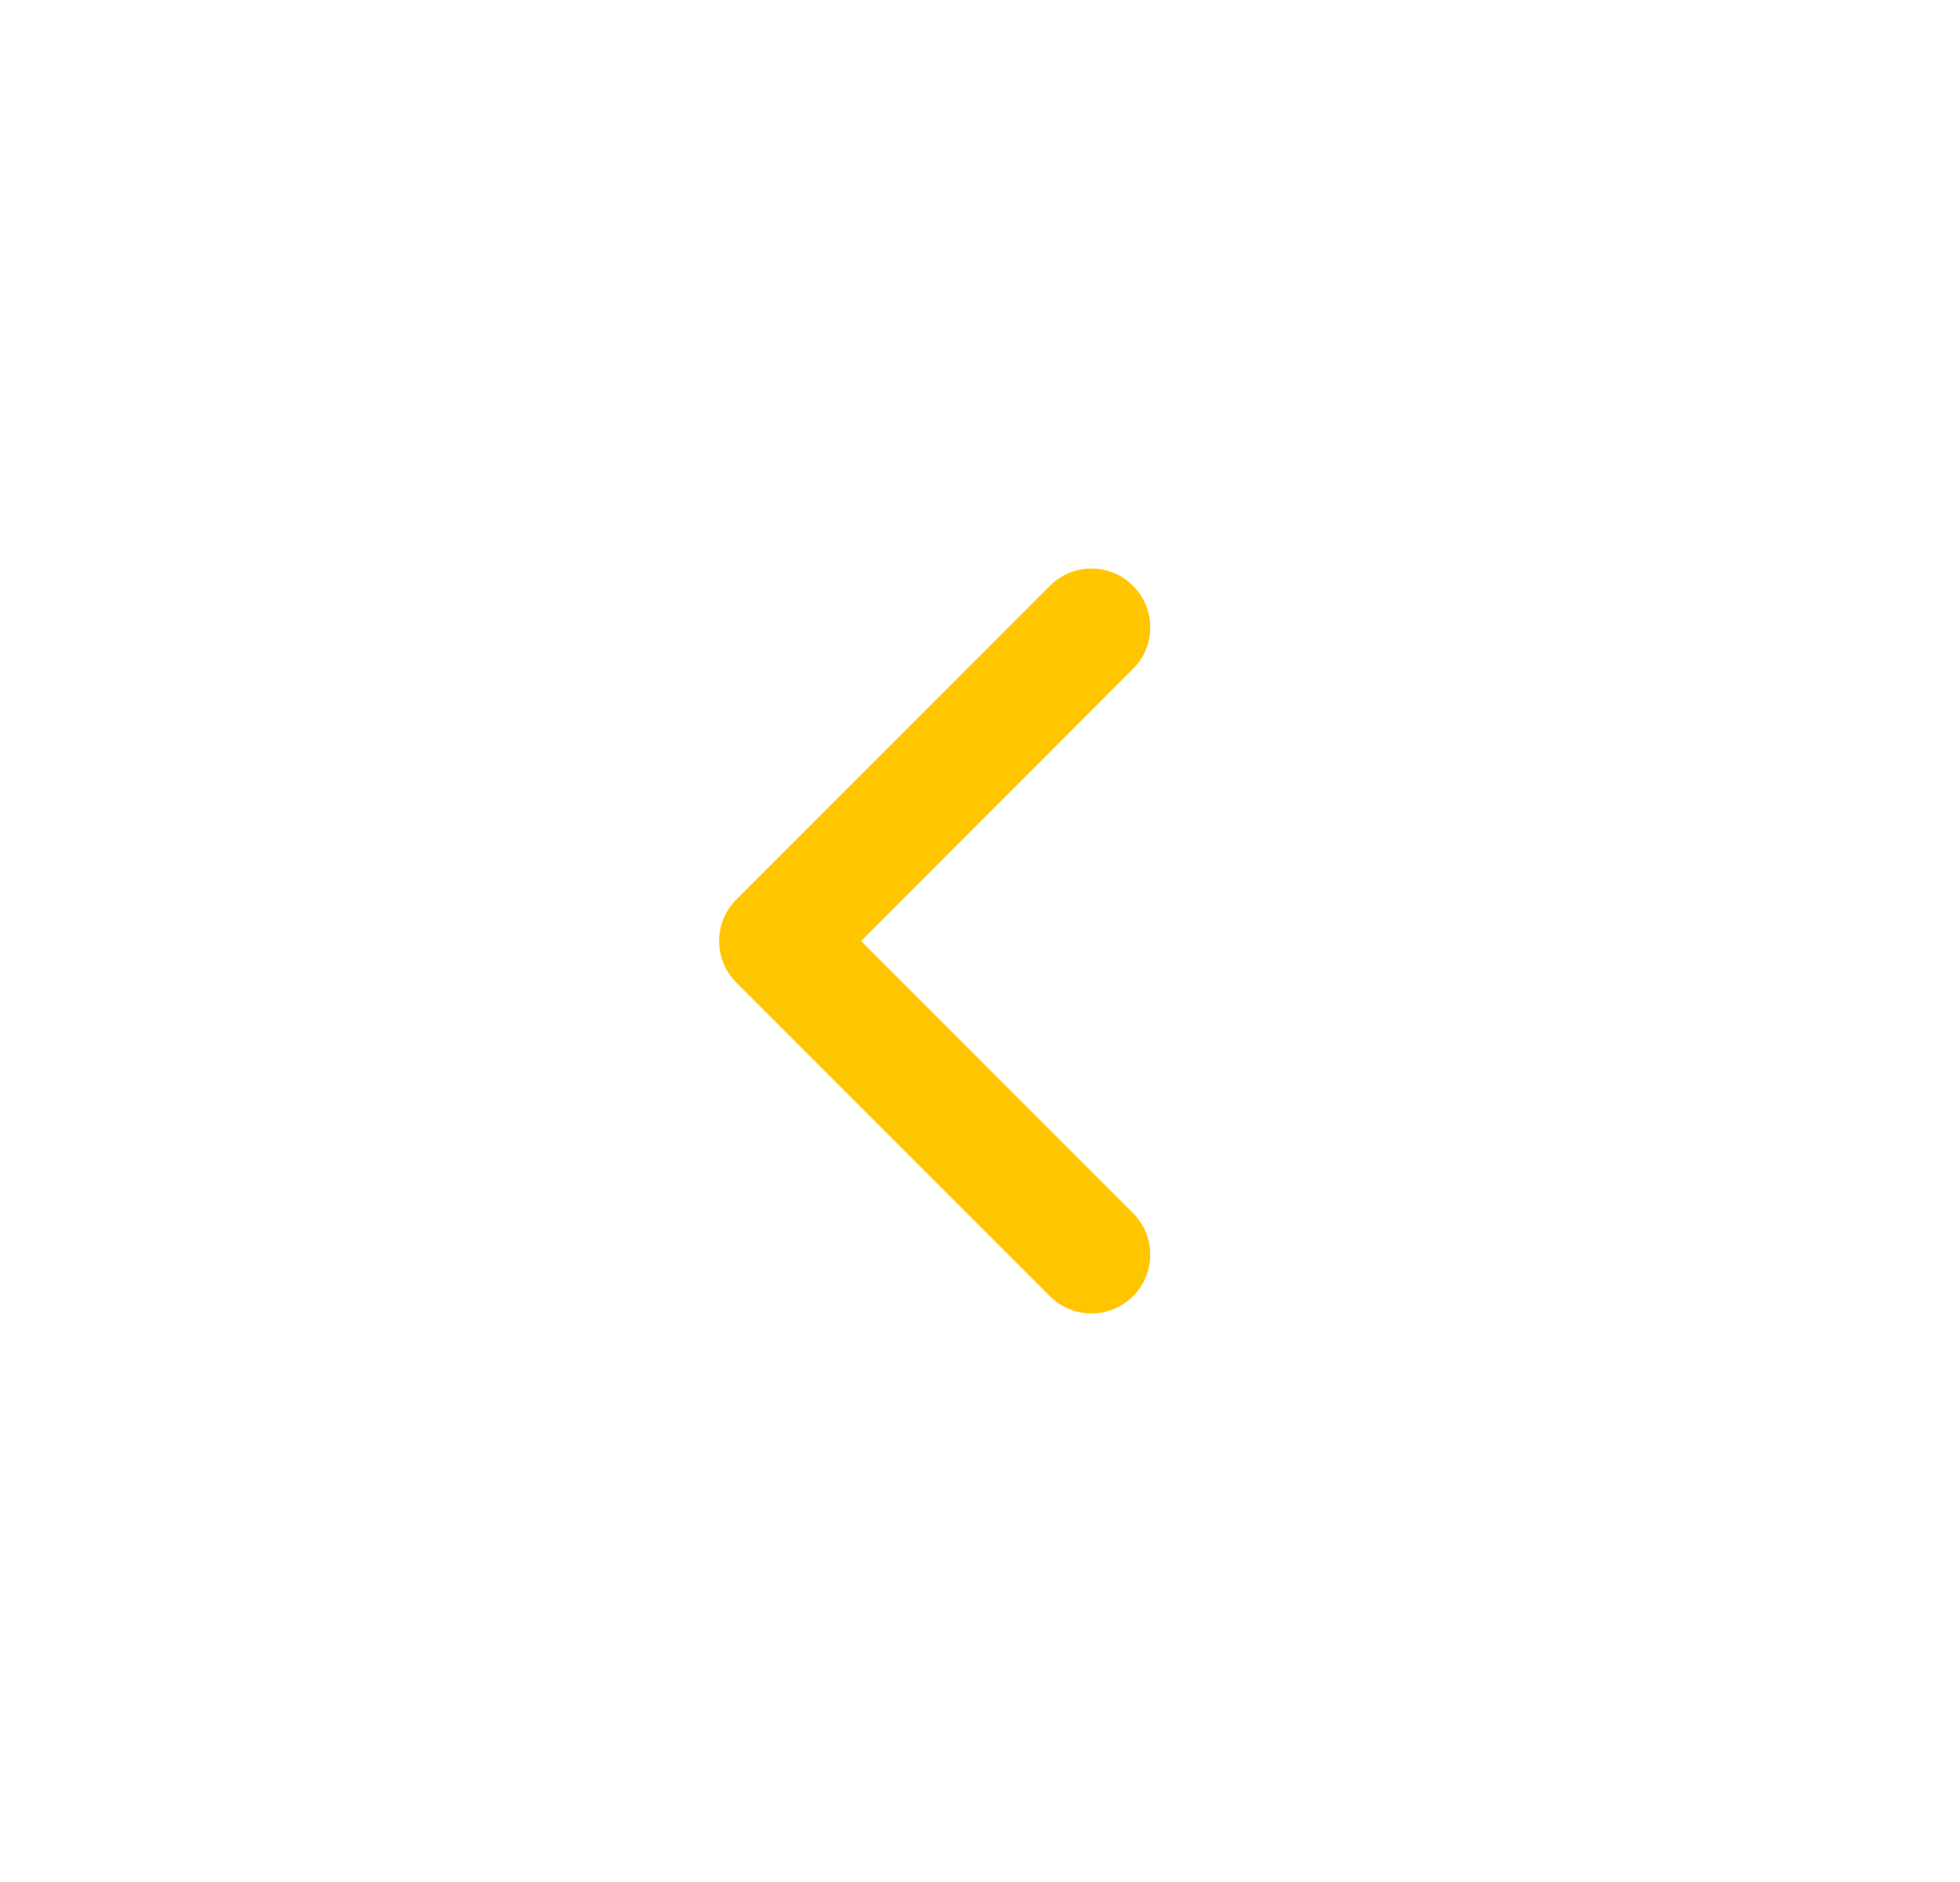
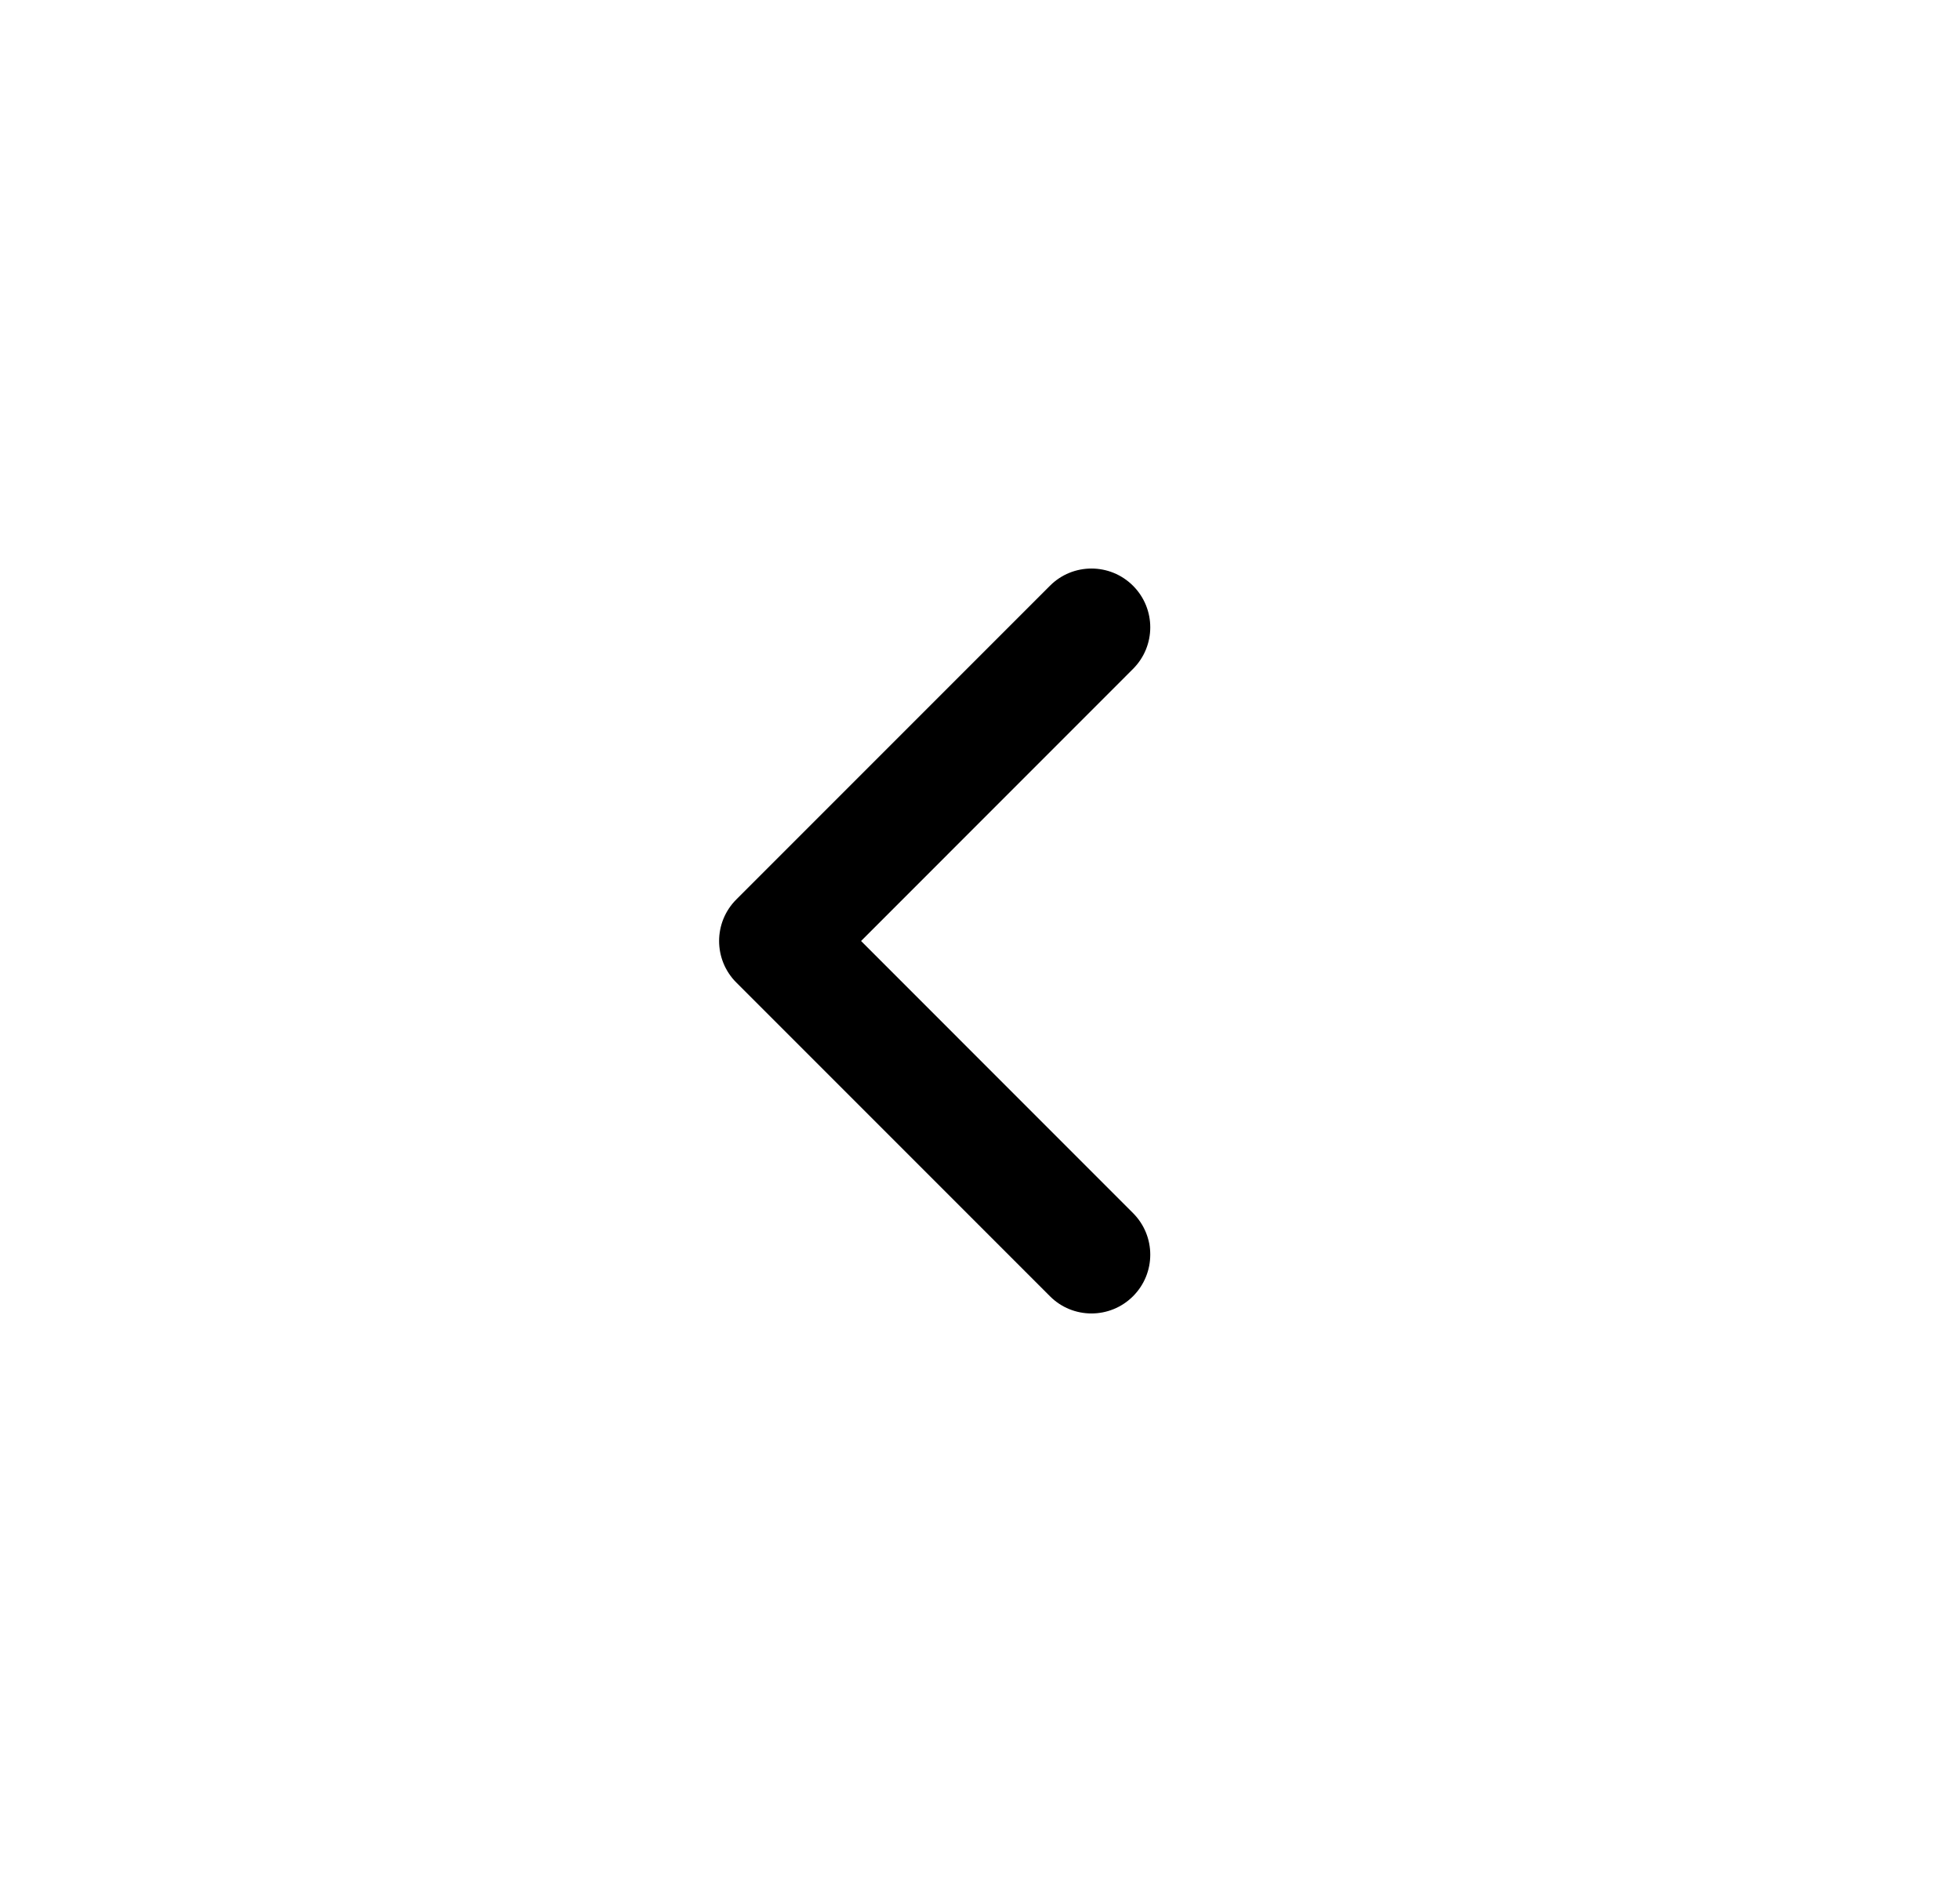
- <svg xmlns="http://www.w3.org/2000/svg" width="25" height="24" viewBox="0 0 25 24" fill="none">
-   <path fill-rule="evenodd" clip-rule="evenodd" d="M14.452 7.47C14.159 7.177 13.684 7.177 13.392 7.47L9.392 11.47C9.099 11.763 9.099 12.237 9.392 12.53L13.392 16.53C13.684 16.823 14.159 16.823 14.452 16.53C14.745 16.237 14.745 15.763 14.452 15.47L10.983 12L14.452 8.53C14.745 8.237 14.745 7.763 14.452 7.47Z" fill="#FFC600" />
+ <svg xmlns="http://www.w3.org/2000/svg" width="25" height="24" viewBox="0 0 25 24" fill="currentColor">
+   <path fill-rule="evenodd" clip-rule="evenodd" d="M14.452 7.47C14.159 7.177 13.684 7.177 13.392 7.47L9.392 11.47C9.099 11.763 9.099 12.237 9.392 12.53L13.392 16.53C13.684 16.823 14.159 16.823 14.452 16.53C14.745 16.237 14.745 15.763 14.452 15.47L10.983 12L14.452 8.53C14.745 8.237 14.745 7.763 14.452 7.47Z" />
</svg>
